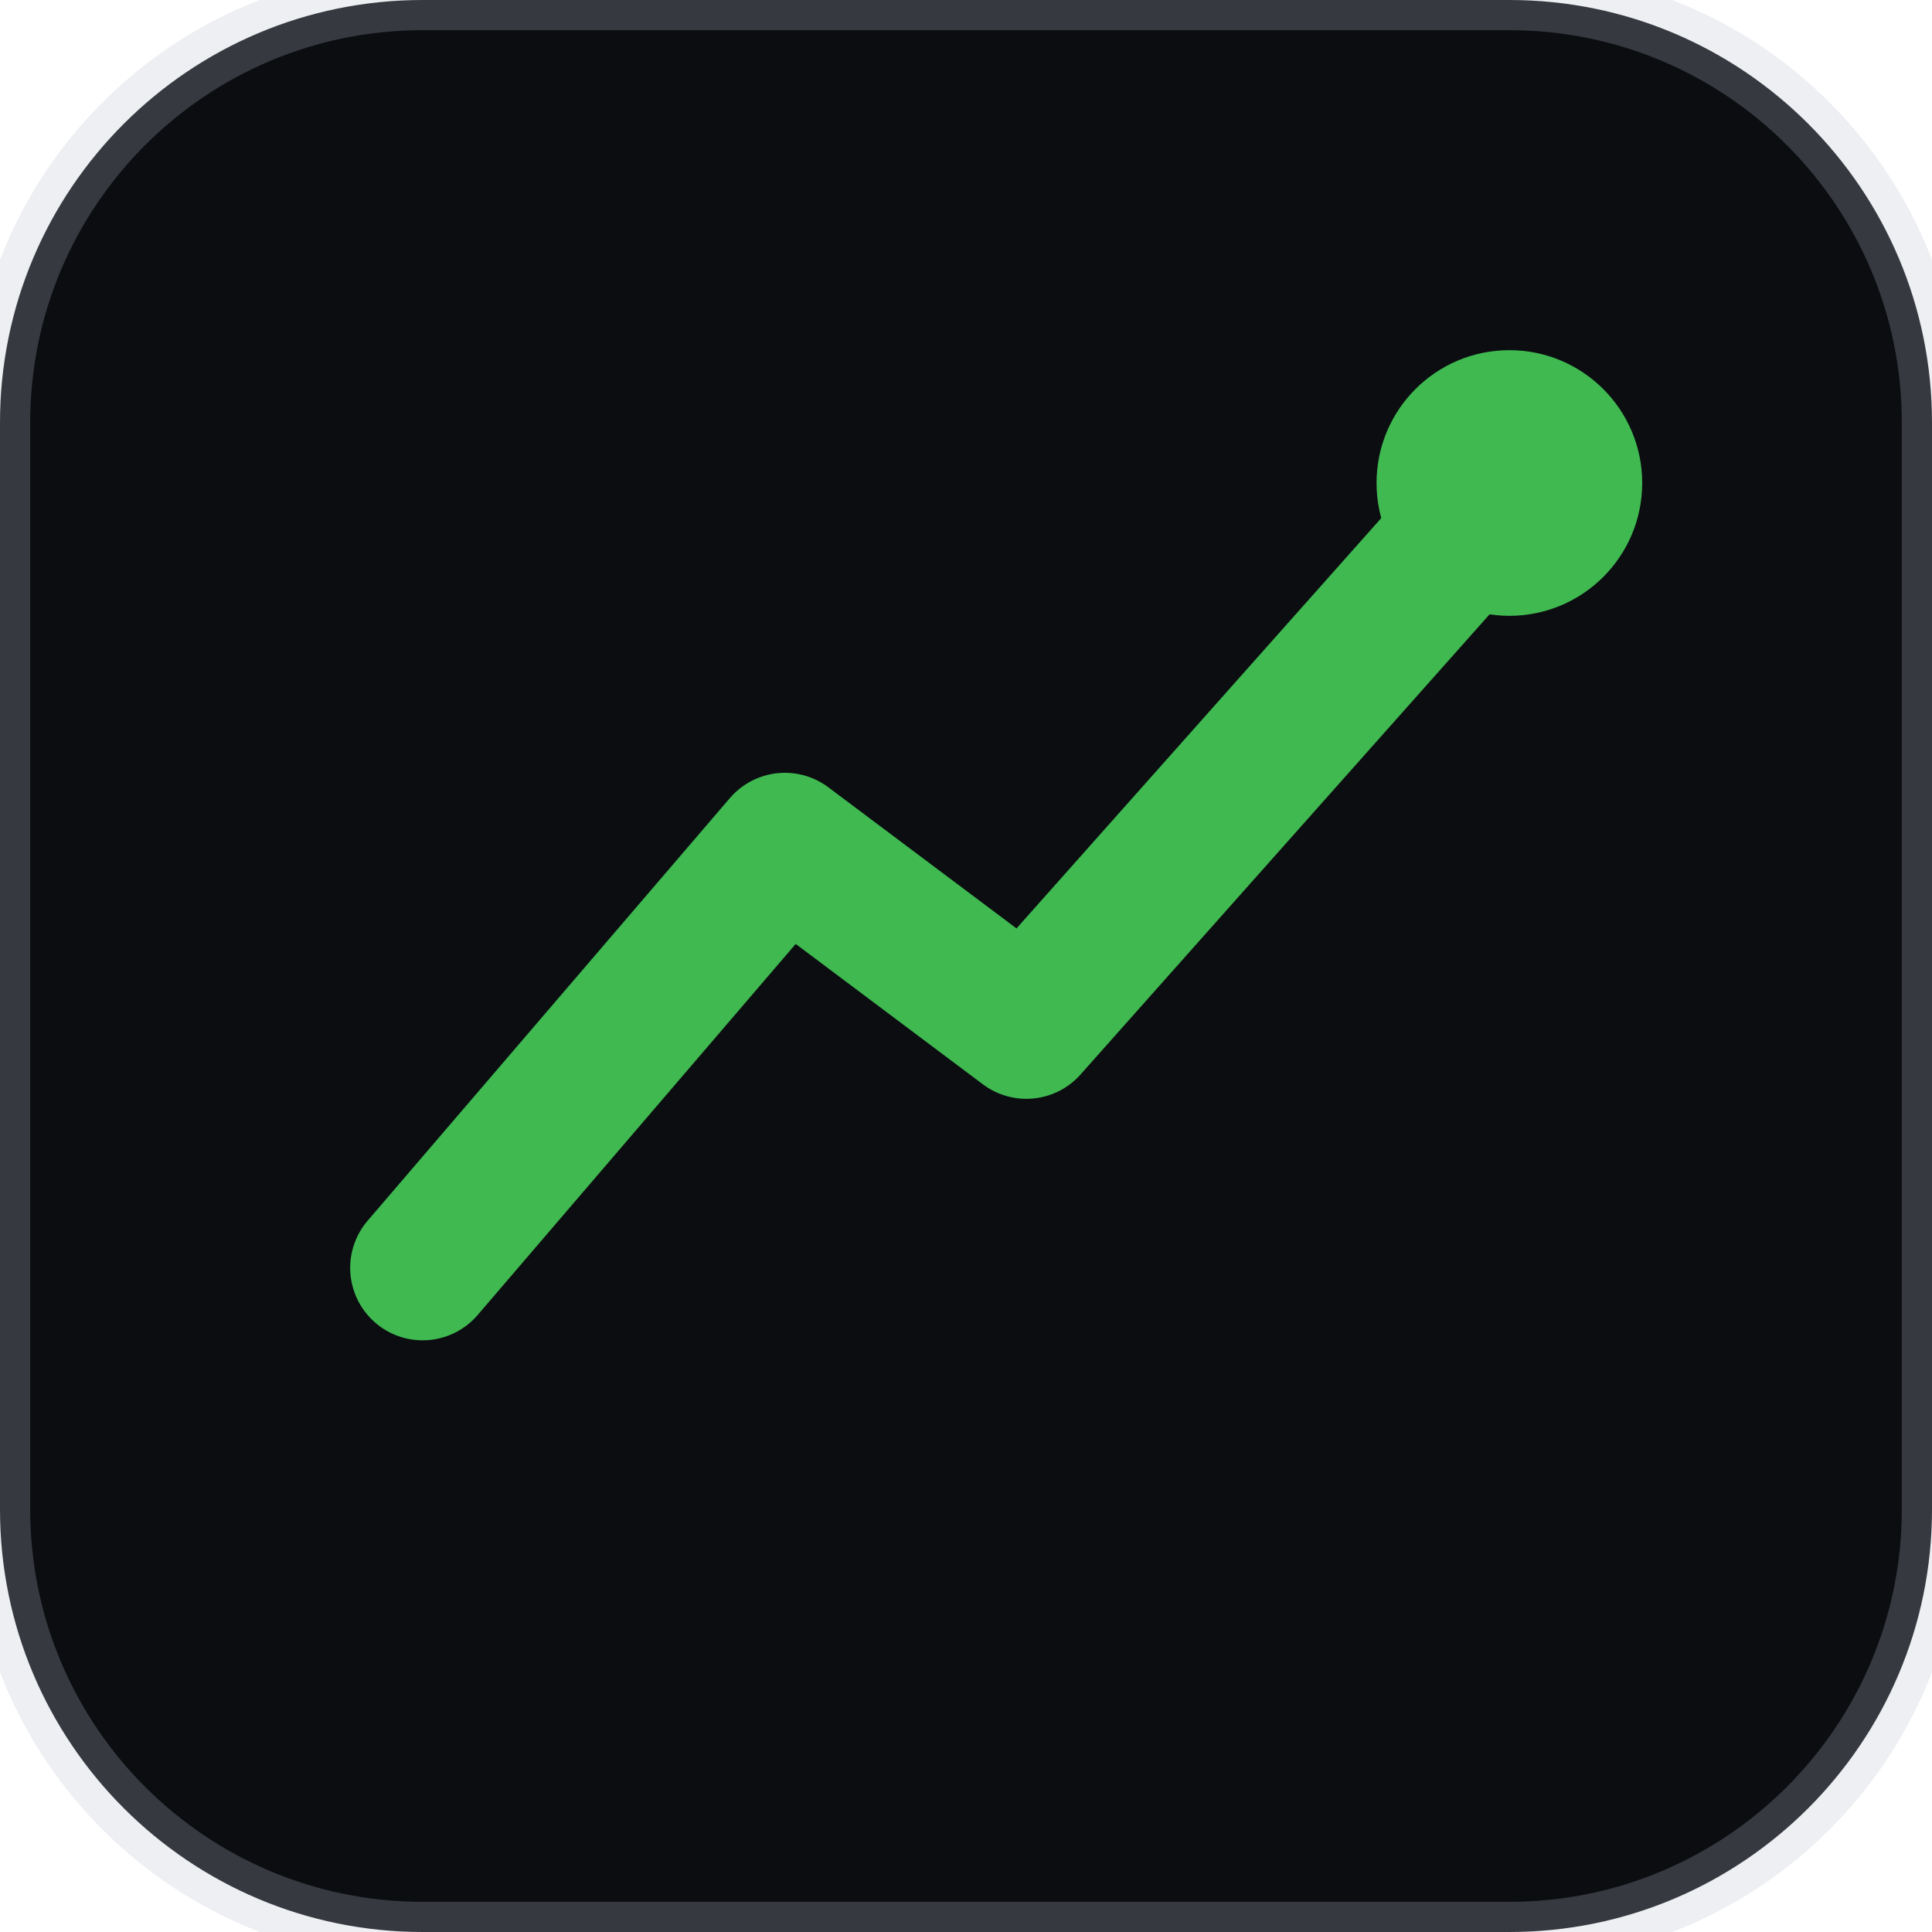
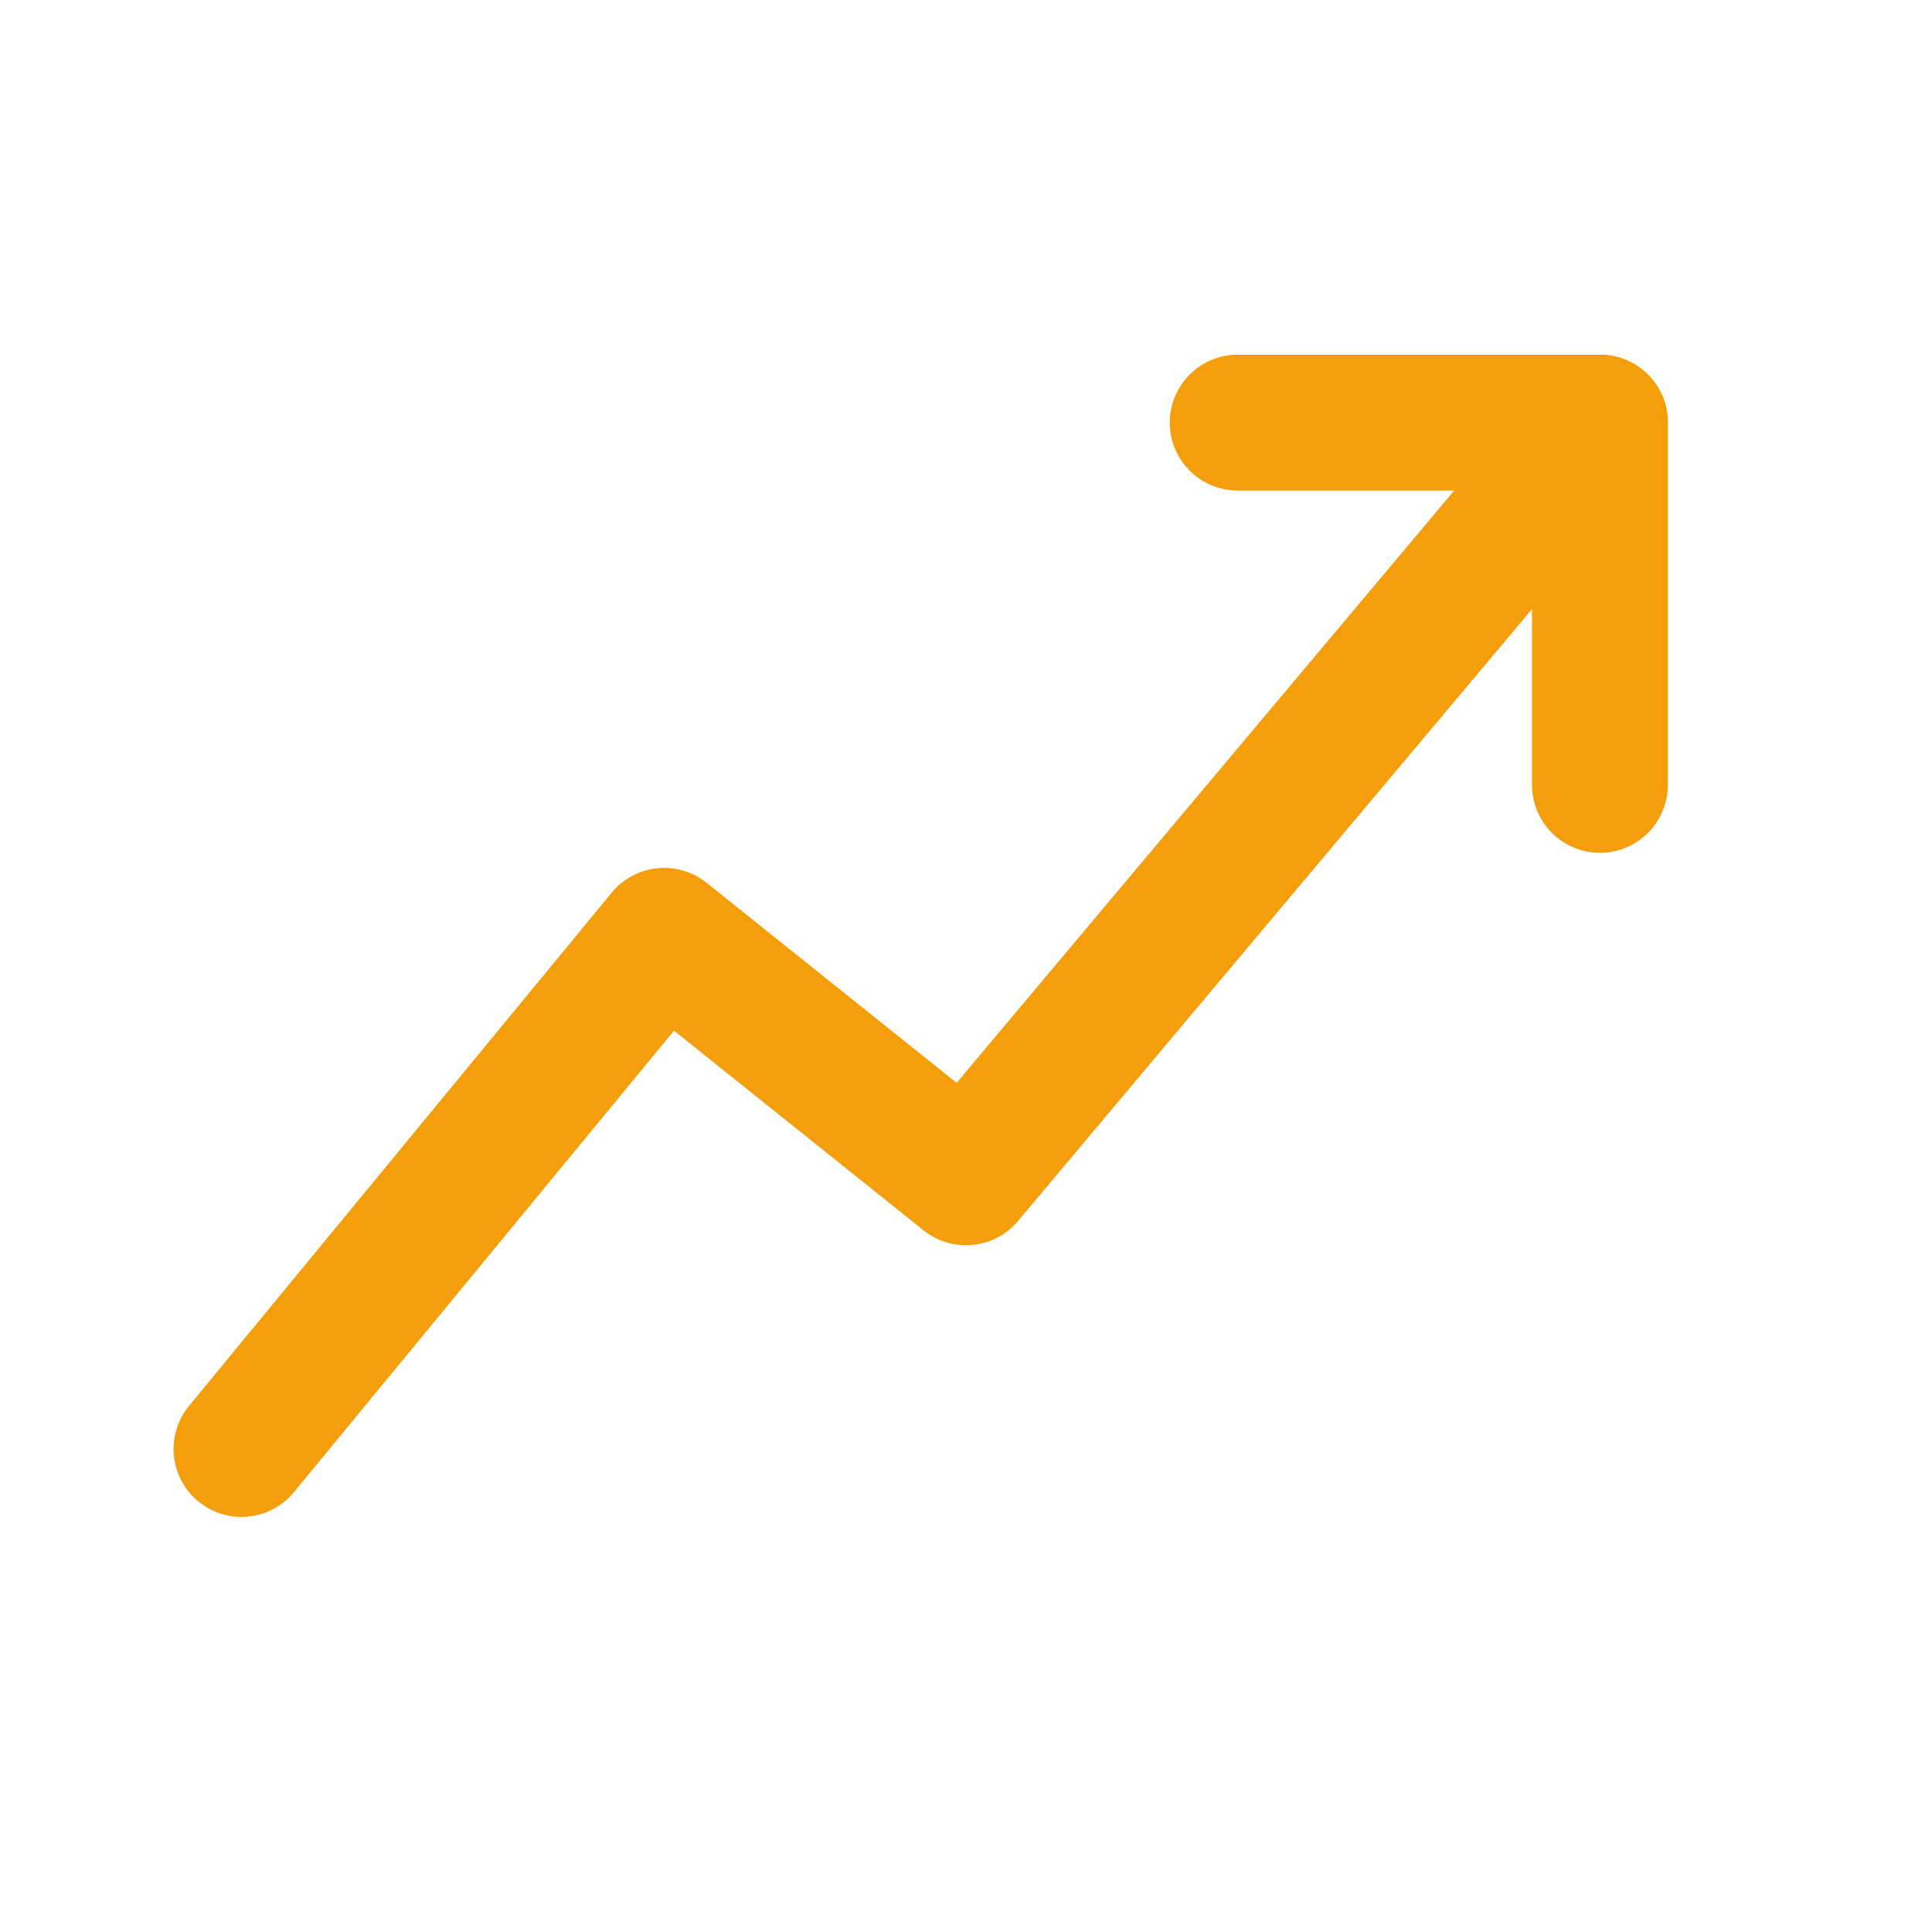
- <svg xmlns="http://www.w3.org/2000/svg" viewBox="0 0 32 32">
-   <rect width="32" height="32" rx="7" fill="#0b0d11" />
-   <rect width="32" height="32" rx="7" fill="none" stroke="#b8c0cc" stroke-opacity=".25" />
-   <path d="M7 21 L13 14 L17 17 L25 8" fill="none" stroke="#3fb950" stroke-width="2.4" stroke-linecap="round" stroke-linejoin="round" />
-   <circle cx="25" cy="8" r="2.2" fill="#3fb950" />
+ <svg xmlns="http://www.w3.org/2000/svg" viewBox="0 0 64 64">
+   <g fill="none" stroke="#f59e0b" stroke-width="4.5" stroke-linecap="round" stroke-linejoin="round">
+     <path d="M8 48 22 31l10 8 21-25" />
+     <path d="M41 14h12v12" />
+   </g>
</svg>
